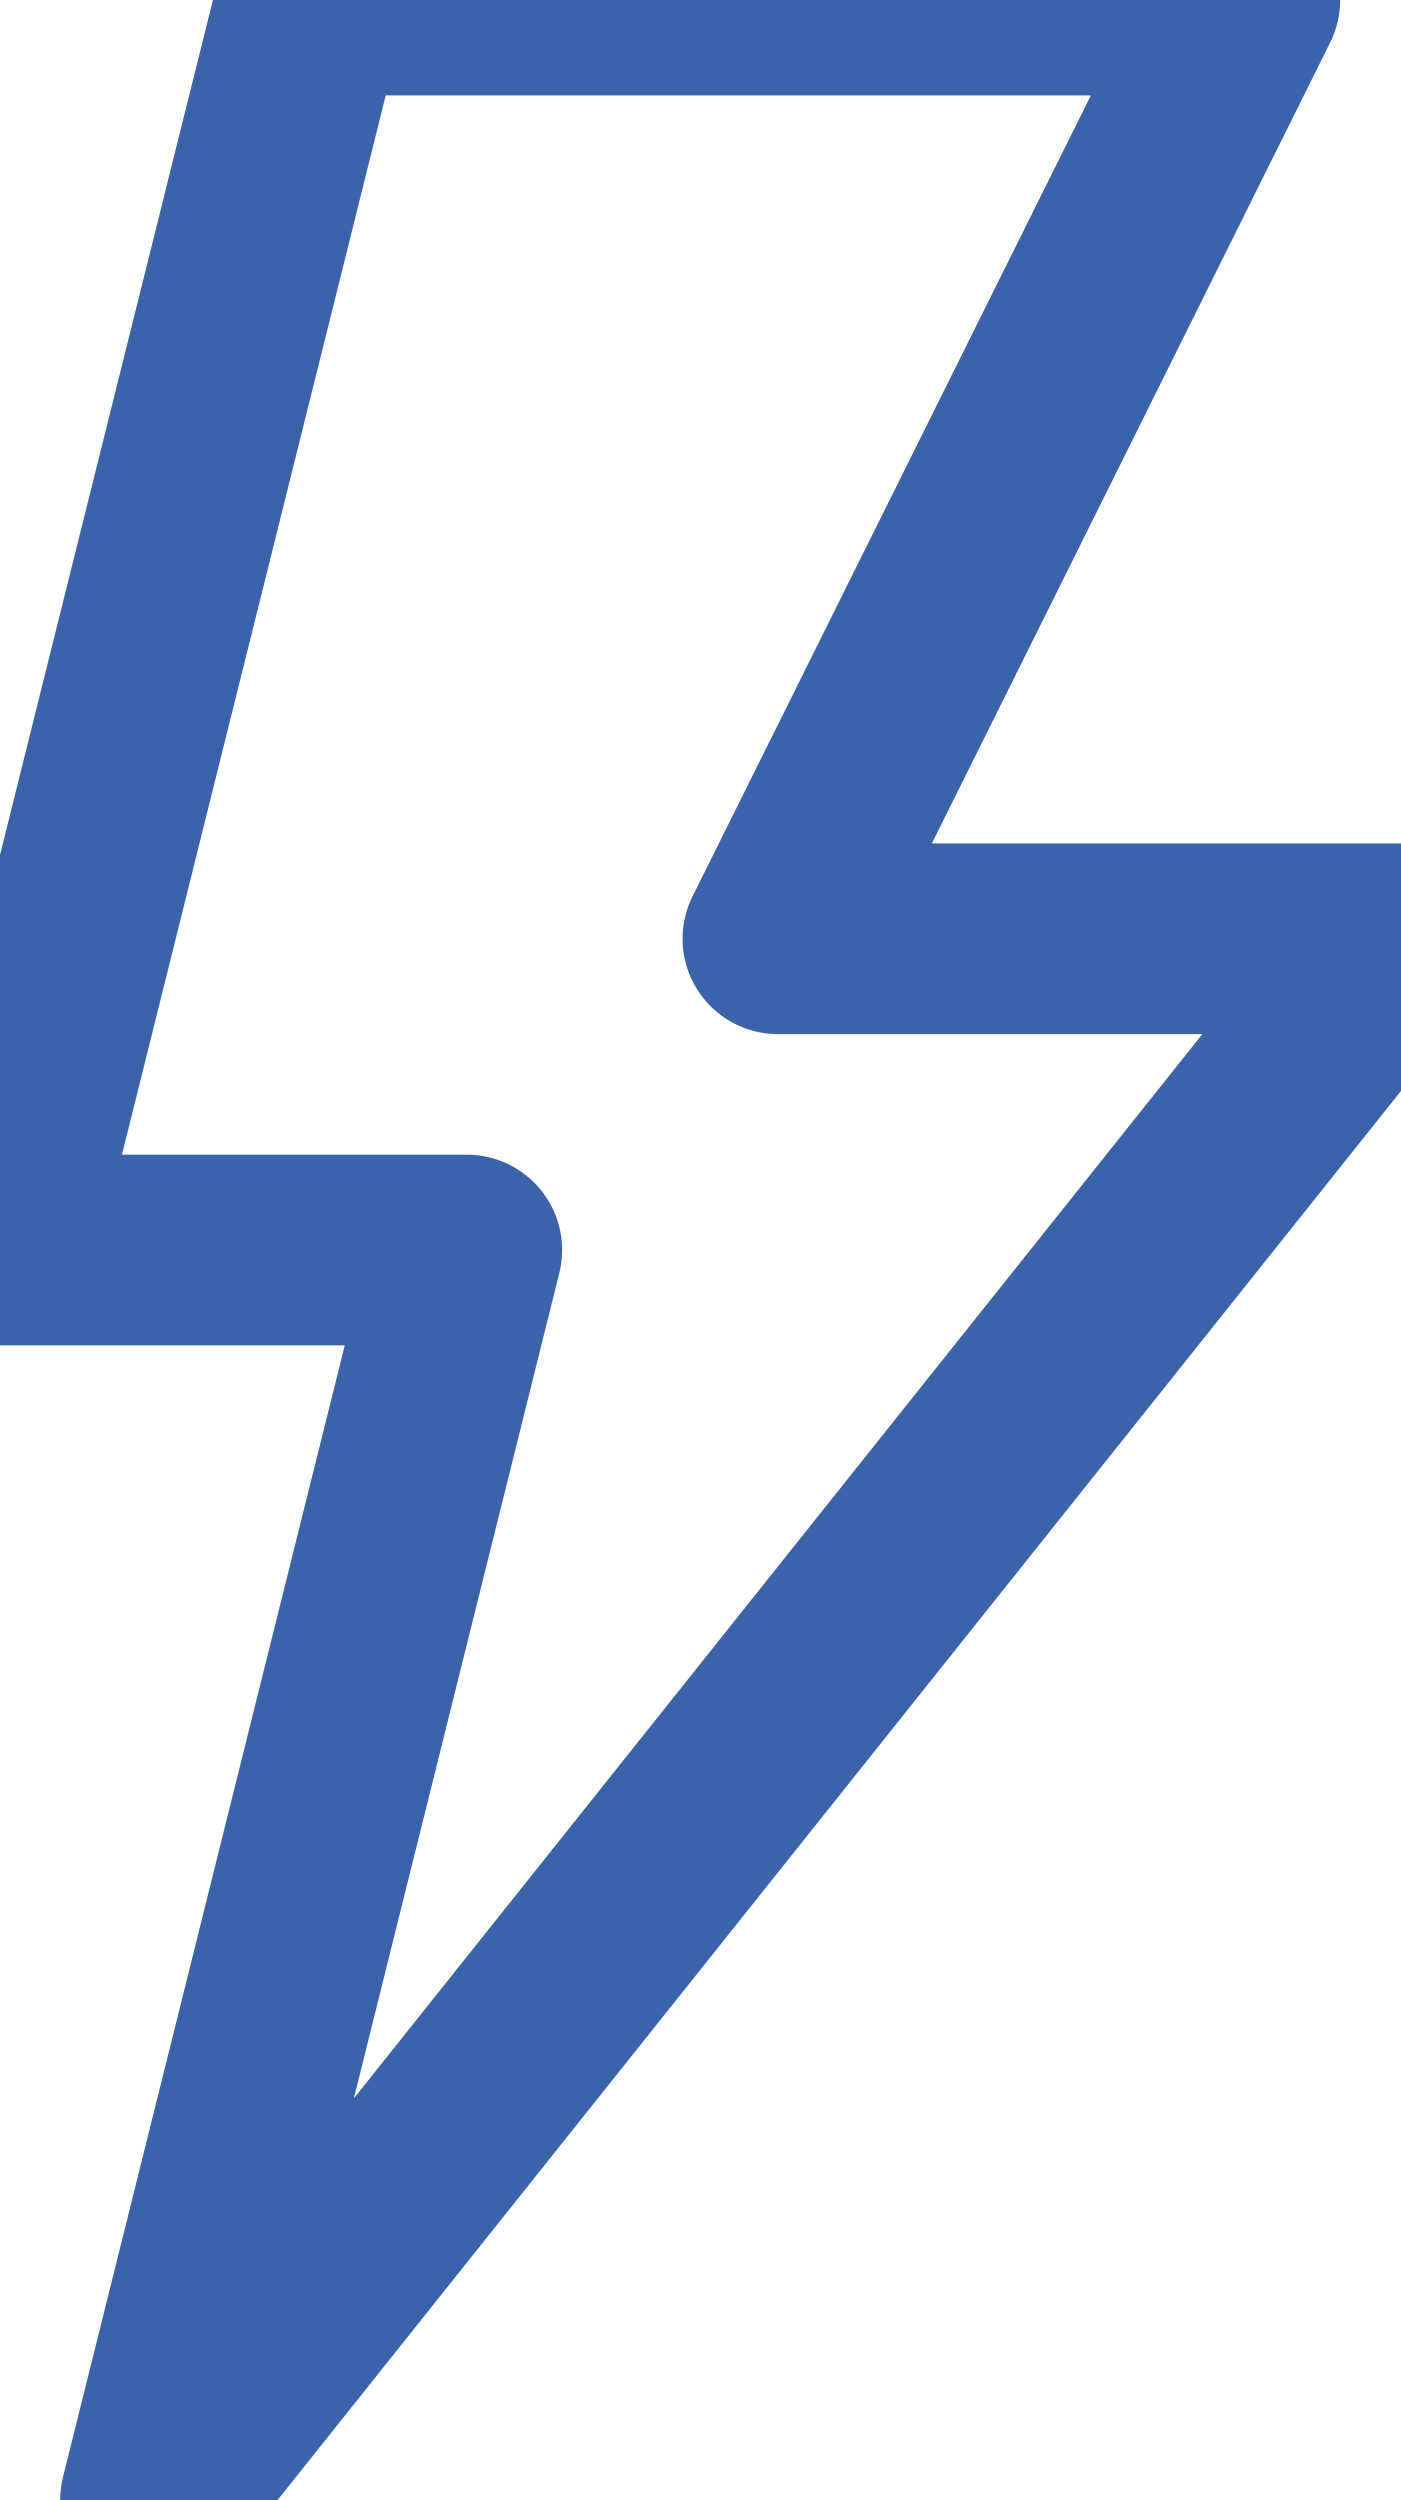
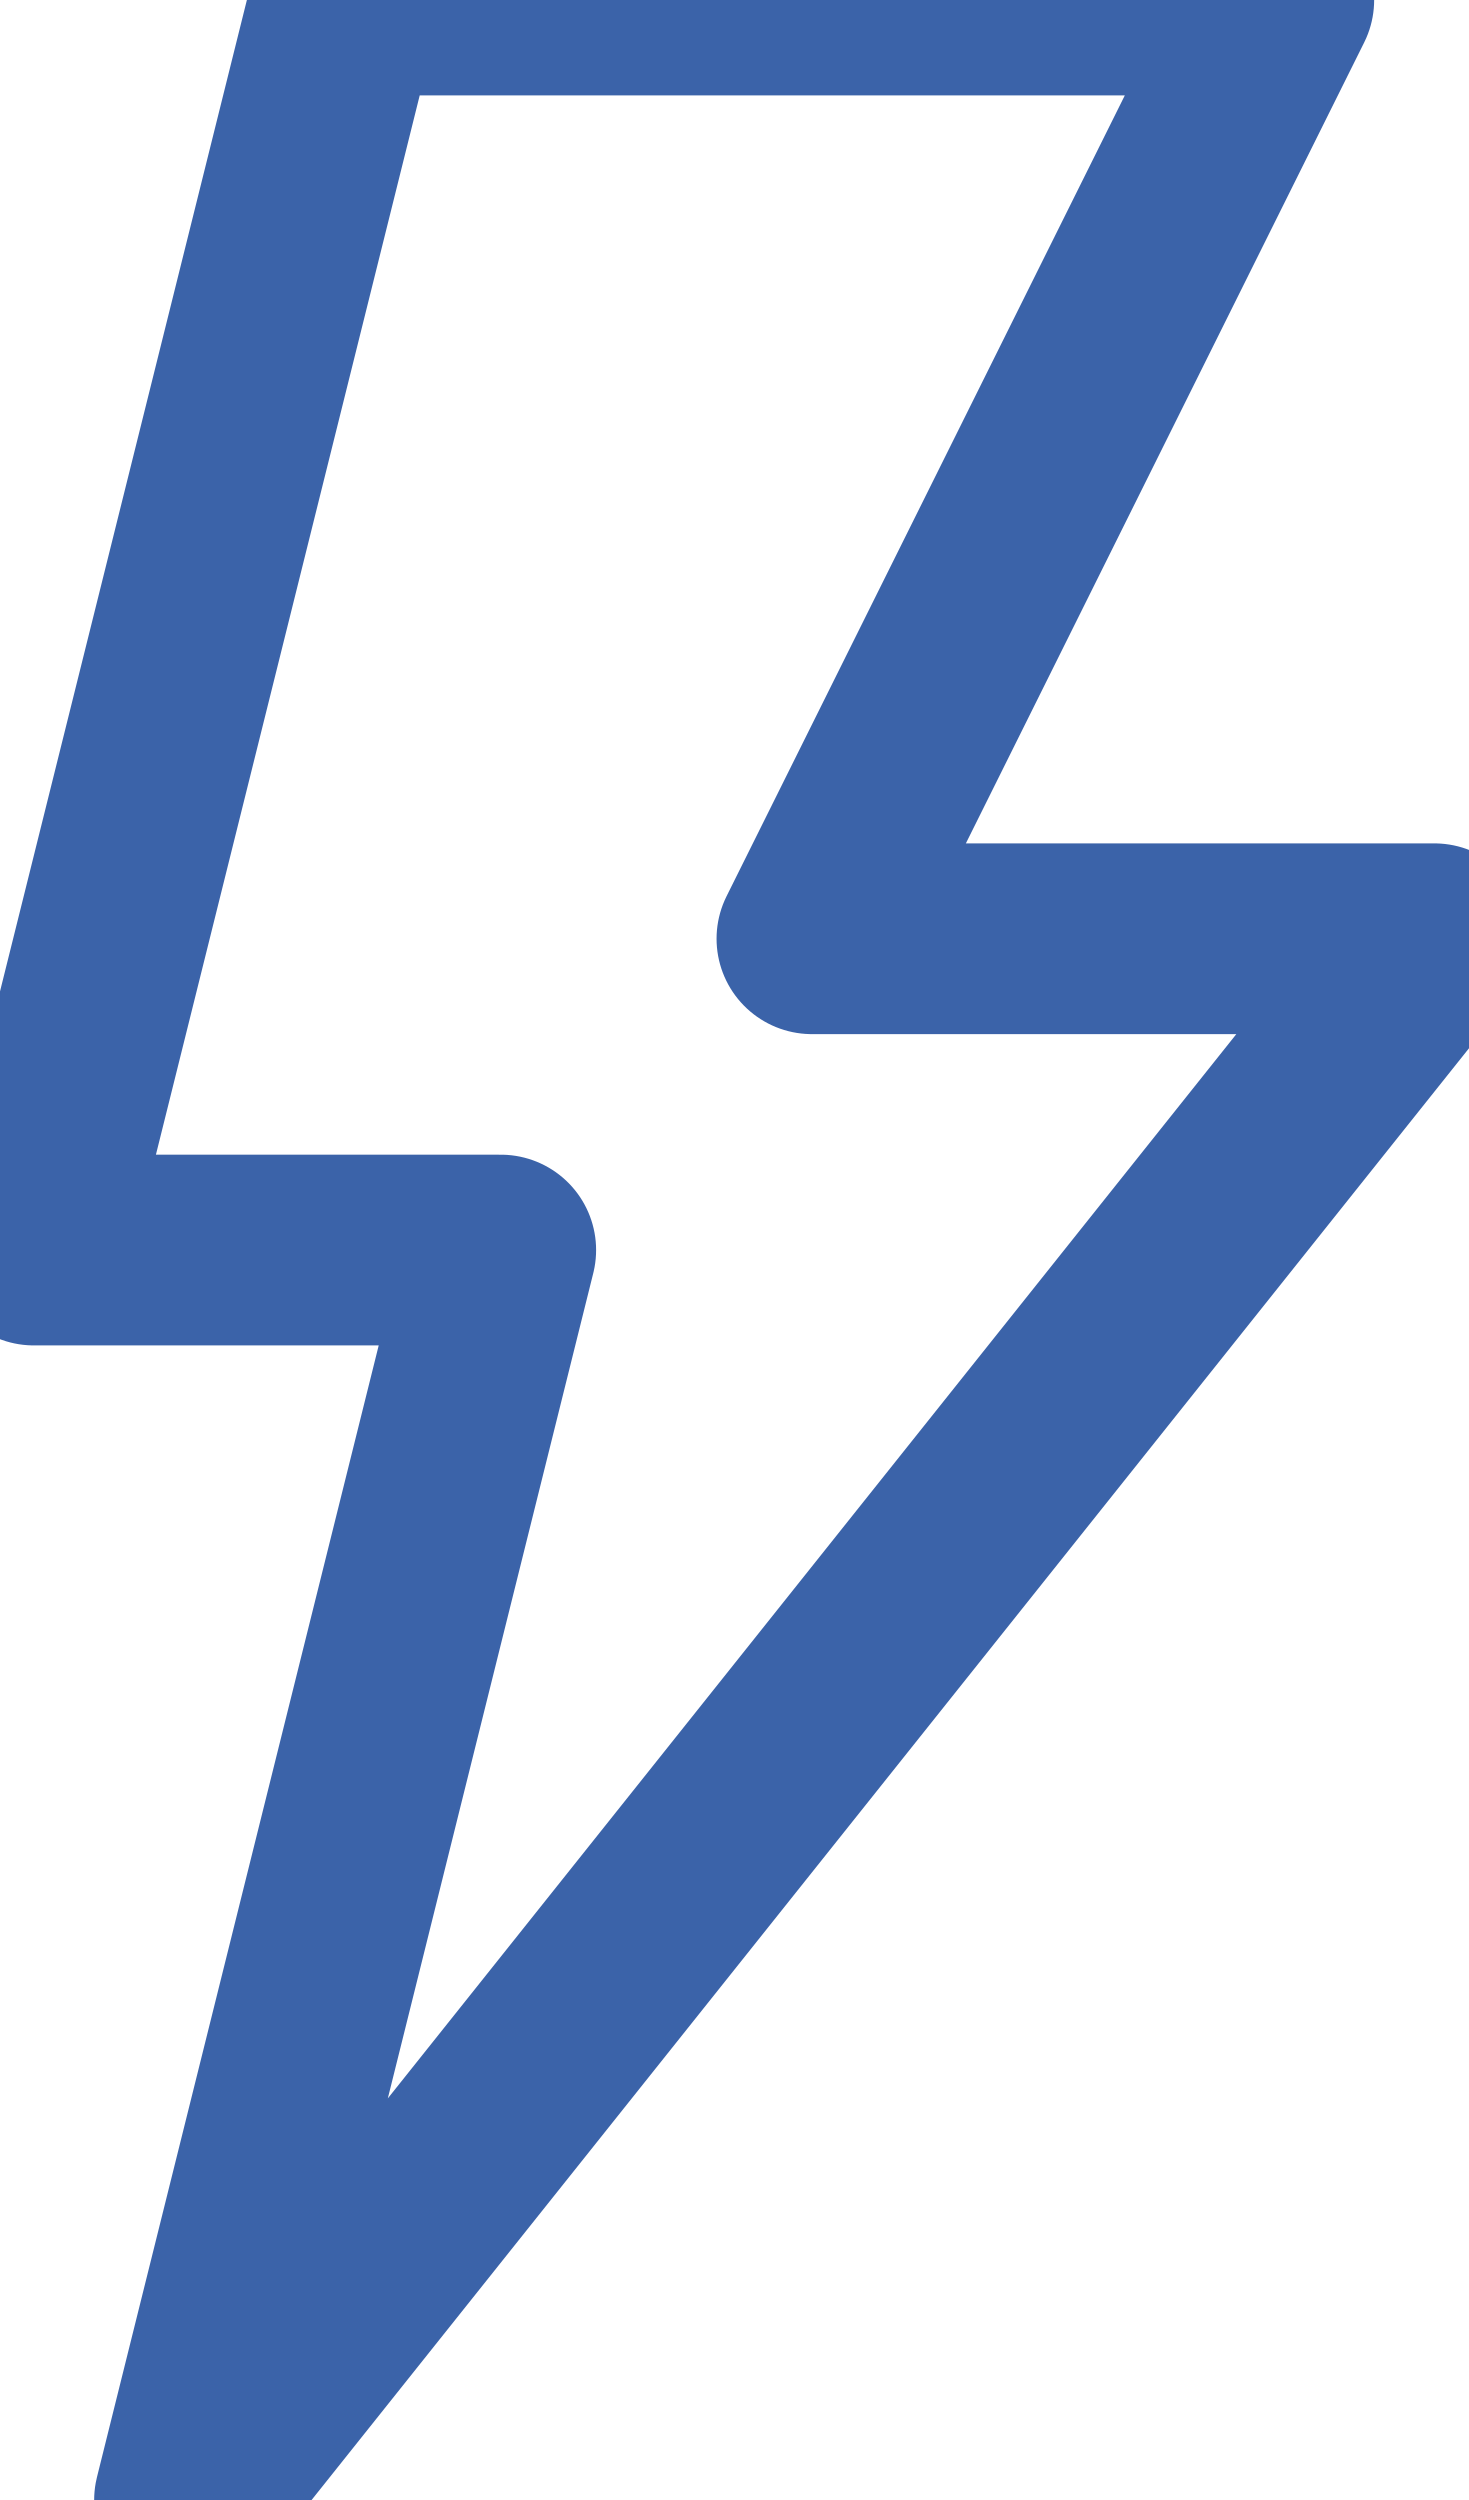
- <svg xmlns="http://www.w3.org/2000/svg" width="14.684" height="26.213" viewBox="248.497 312.891 14.684 26.213">
+ <svg xmlns="http://www.w3.org/2000/svg" width="14.684" height="25" viewBox="248.497 312.891 14.684 26.213">
  <g data-name="g2295">
    <g data-name="g2297">
      <g data-name="g2299" transform="translate(241.916 312.075)" clip-path="url(&quot;#a&quot;)">
        <g data-name="g2305">
          <path d="M9.844.816h9.789l-4.895 9.843h6.526L8.212 27.03l3.263-13.107H6.58L9.844.816Z" stroke-linejoin="round" stroke-linecap="round" stroke-width="2" stroke="#3b63a9" fill="transparent" data-name="path2307" />
        </g>
      </g>
    </g>
  </g>
  <defs>
    <clipPath id="a">
      <path d="M0-682.665h27.845v27.845H0v-27.845Z" data-name="path2301" transform="translate(0 682.665)" />
    </clipPath>
  </defs>
</svg>
